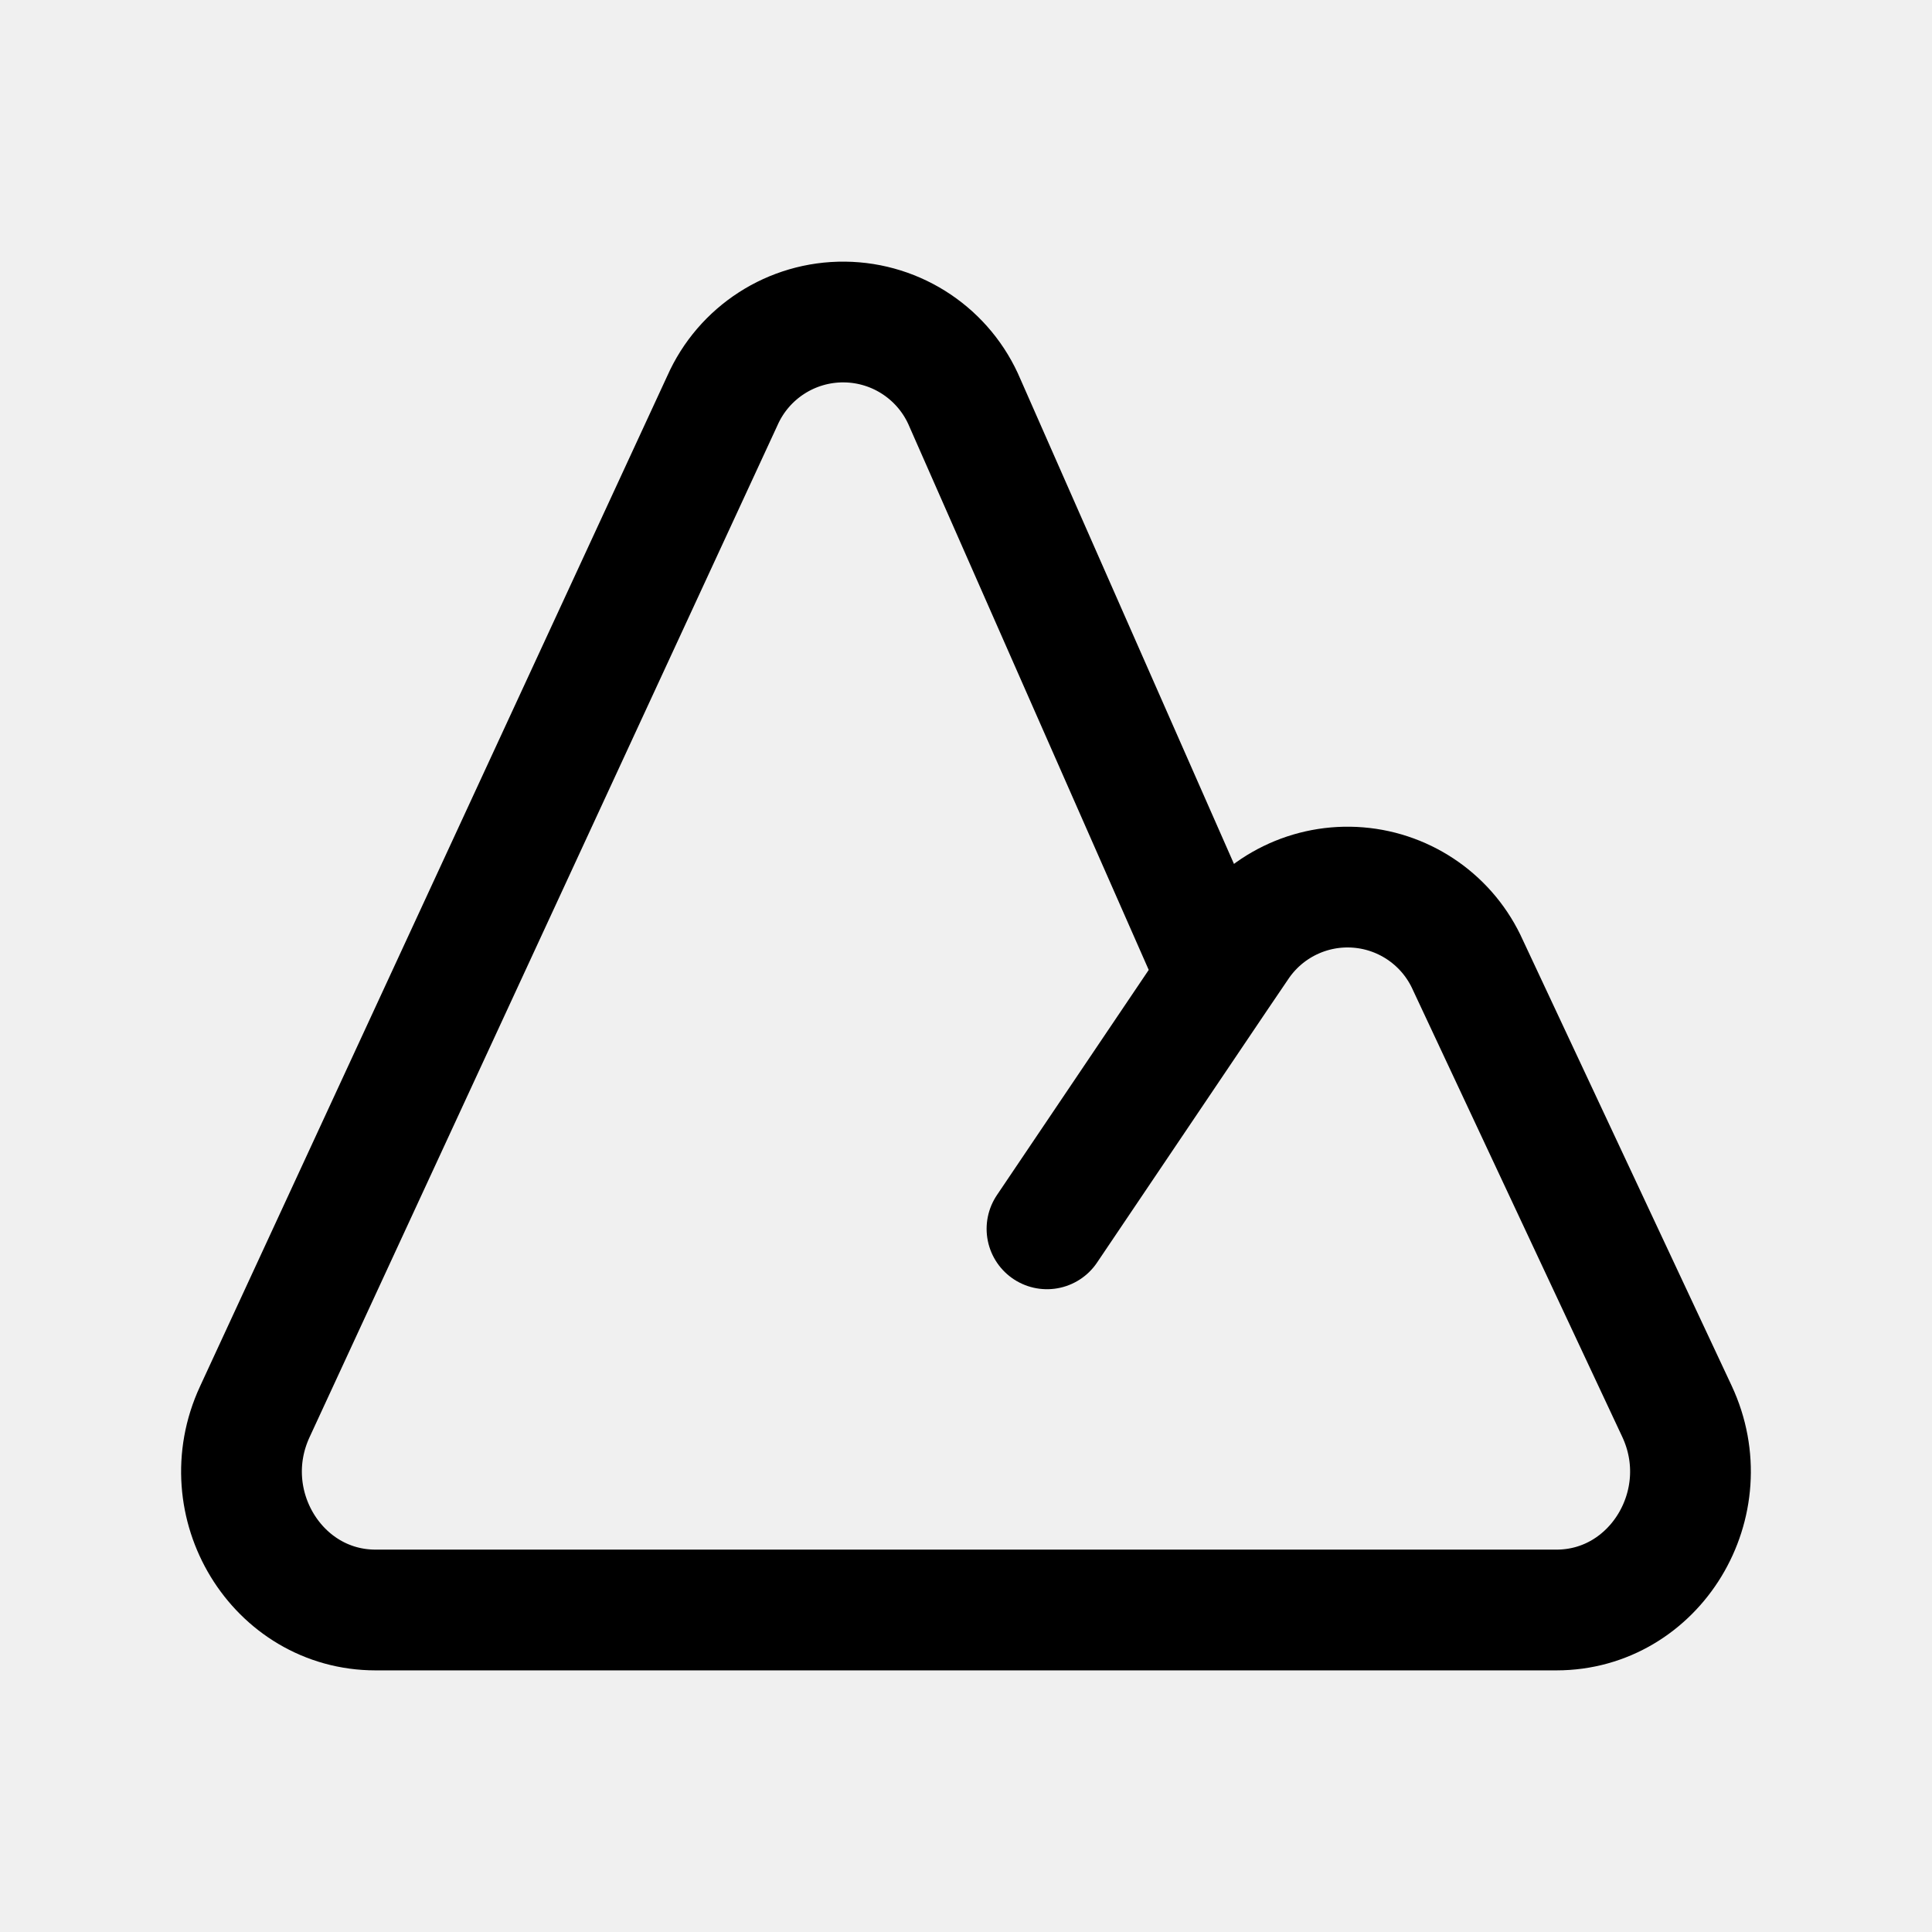
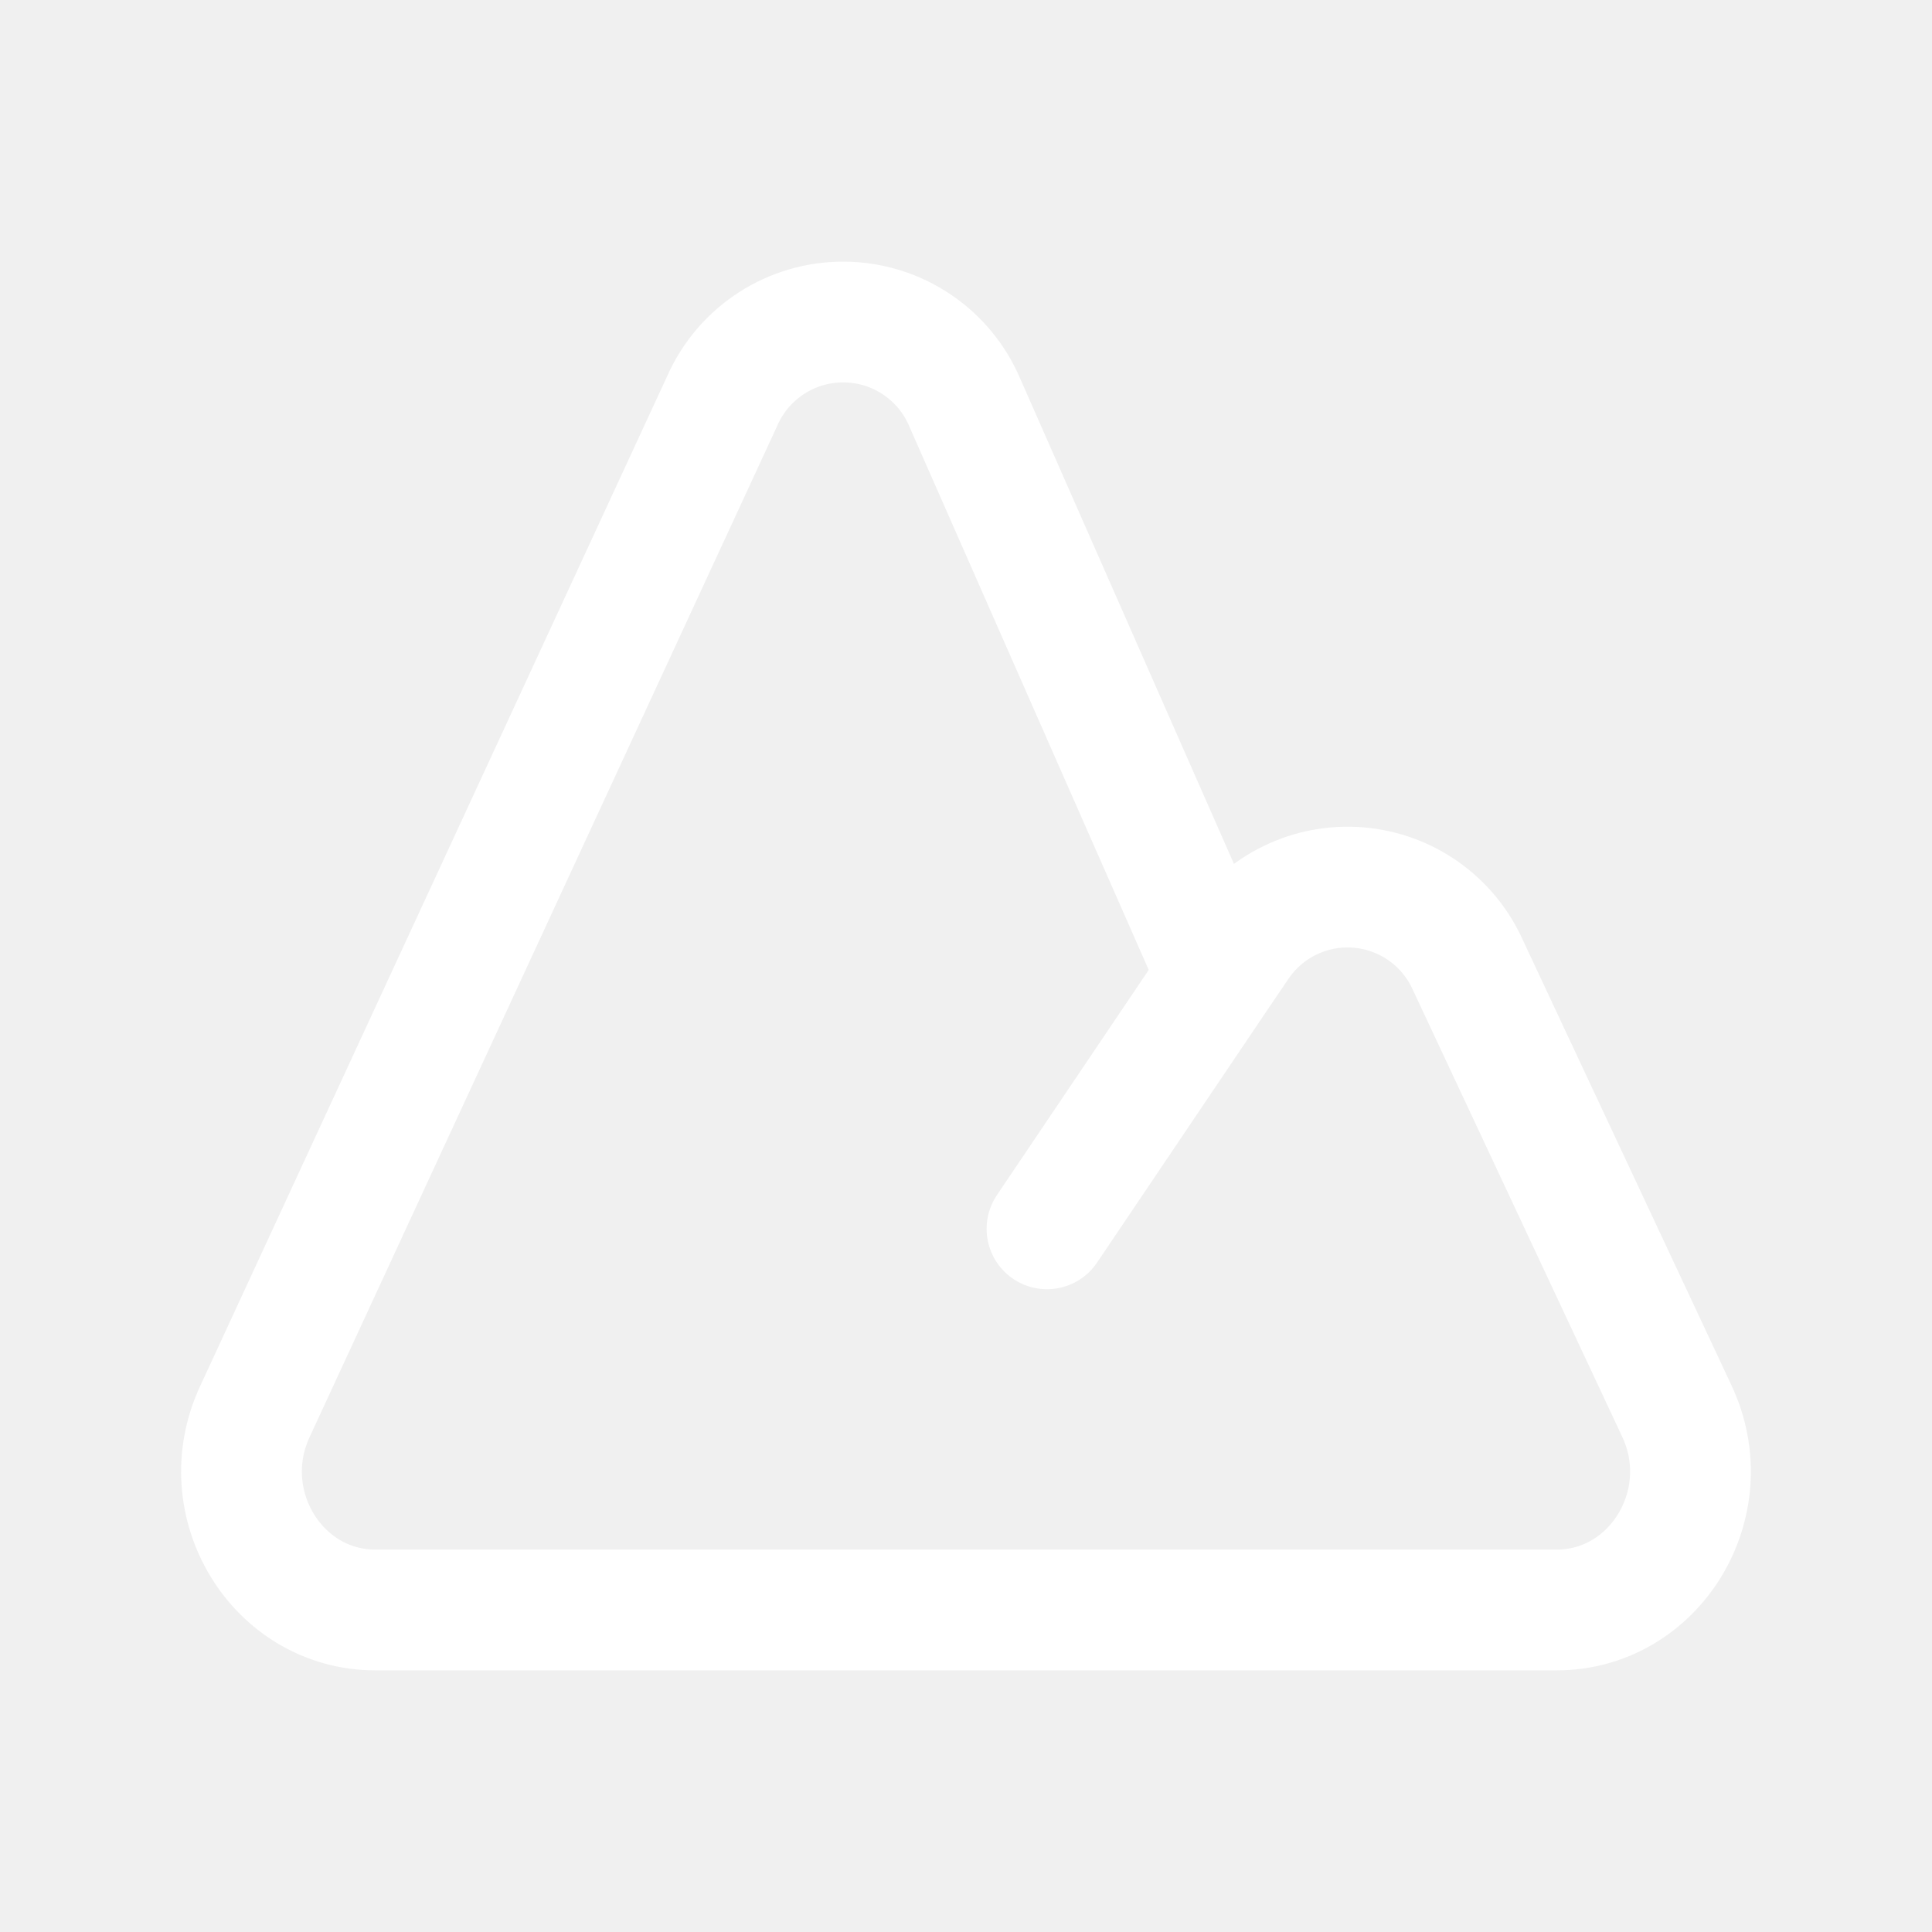
<svg xmlns="http://www.w3.org/2000/svg" width="24" height="24" viewBox="0 0 24 24">
-   <path fill="none" stroke="currentColor" stroke-linecap="round" stroke-linejoin="round" stroke-width="1.5" d="m13.006 15.265l2.117-3.14m0 0l.251-.37a1.637 1.637 0 0 1 2.861.234l2.596 5.541c.536 1.142-.27 2.47-1.497 2.47H4.666c-1.224 0-2.03-1.32-1.501-2.462l5.808-12.56a1.641 1.641 0 0 1 3.015.03z" />
+   <path fill="none" stroke="#FFFFFF" stroke-linecap="round" stroke-linejoin="round" stroke-width="1.5" d="m13.006 15.265l2.117-3.14m0 0l.251-.37a1.637 1.637 0 0 1 2.861.234l2.596 5.541c.536 1.142-.27 2.47-1.497 2.47H4.666c-1.224 0-2.03-1.32-1.501-2.462l5.808-12.56a1.641 1.641 0 0 1 3.015.03z" />
</svg>
